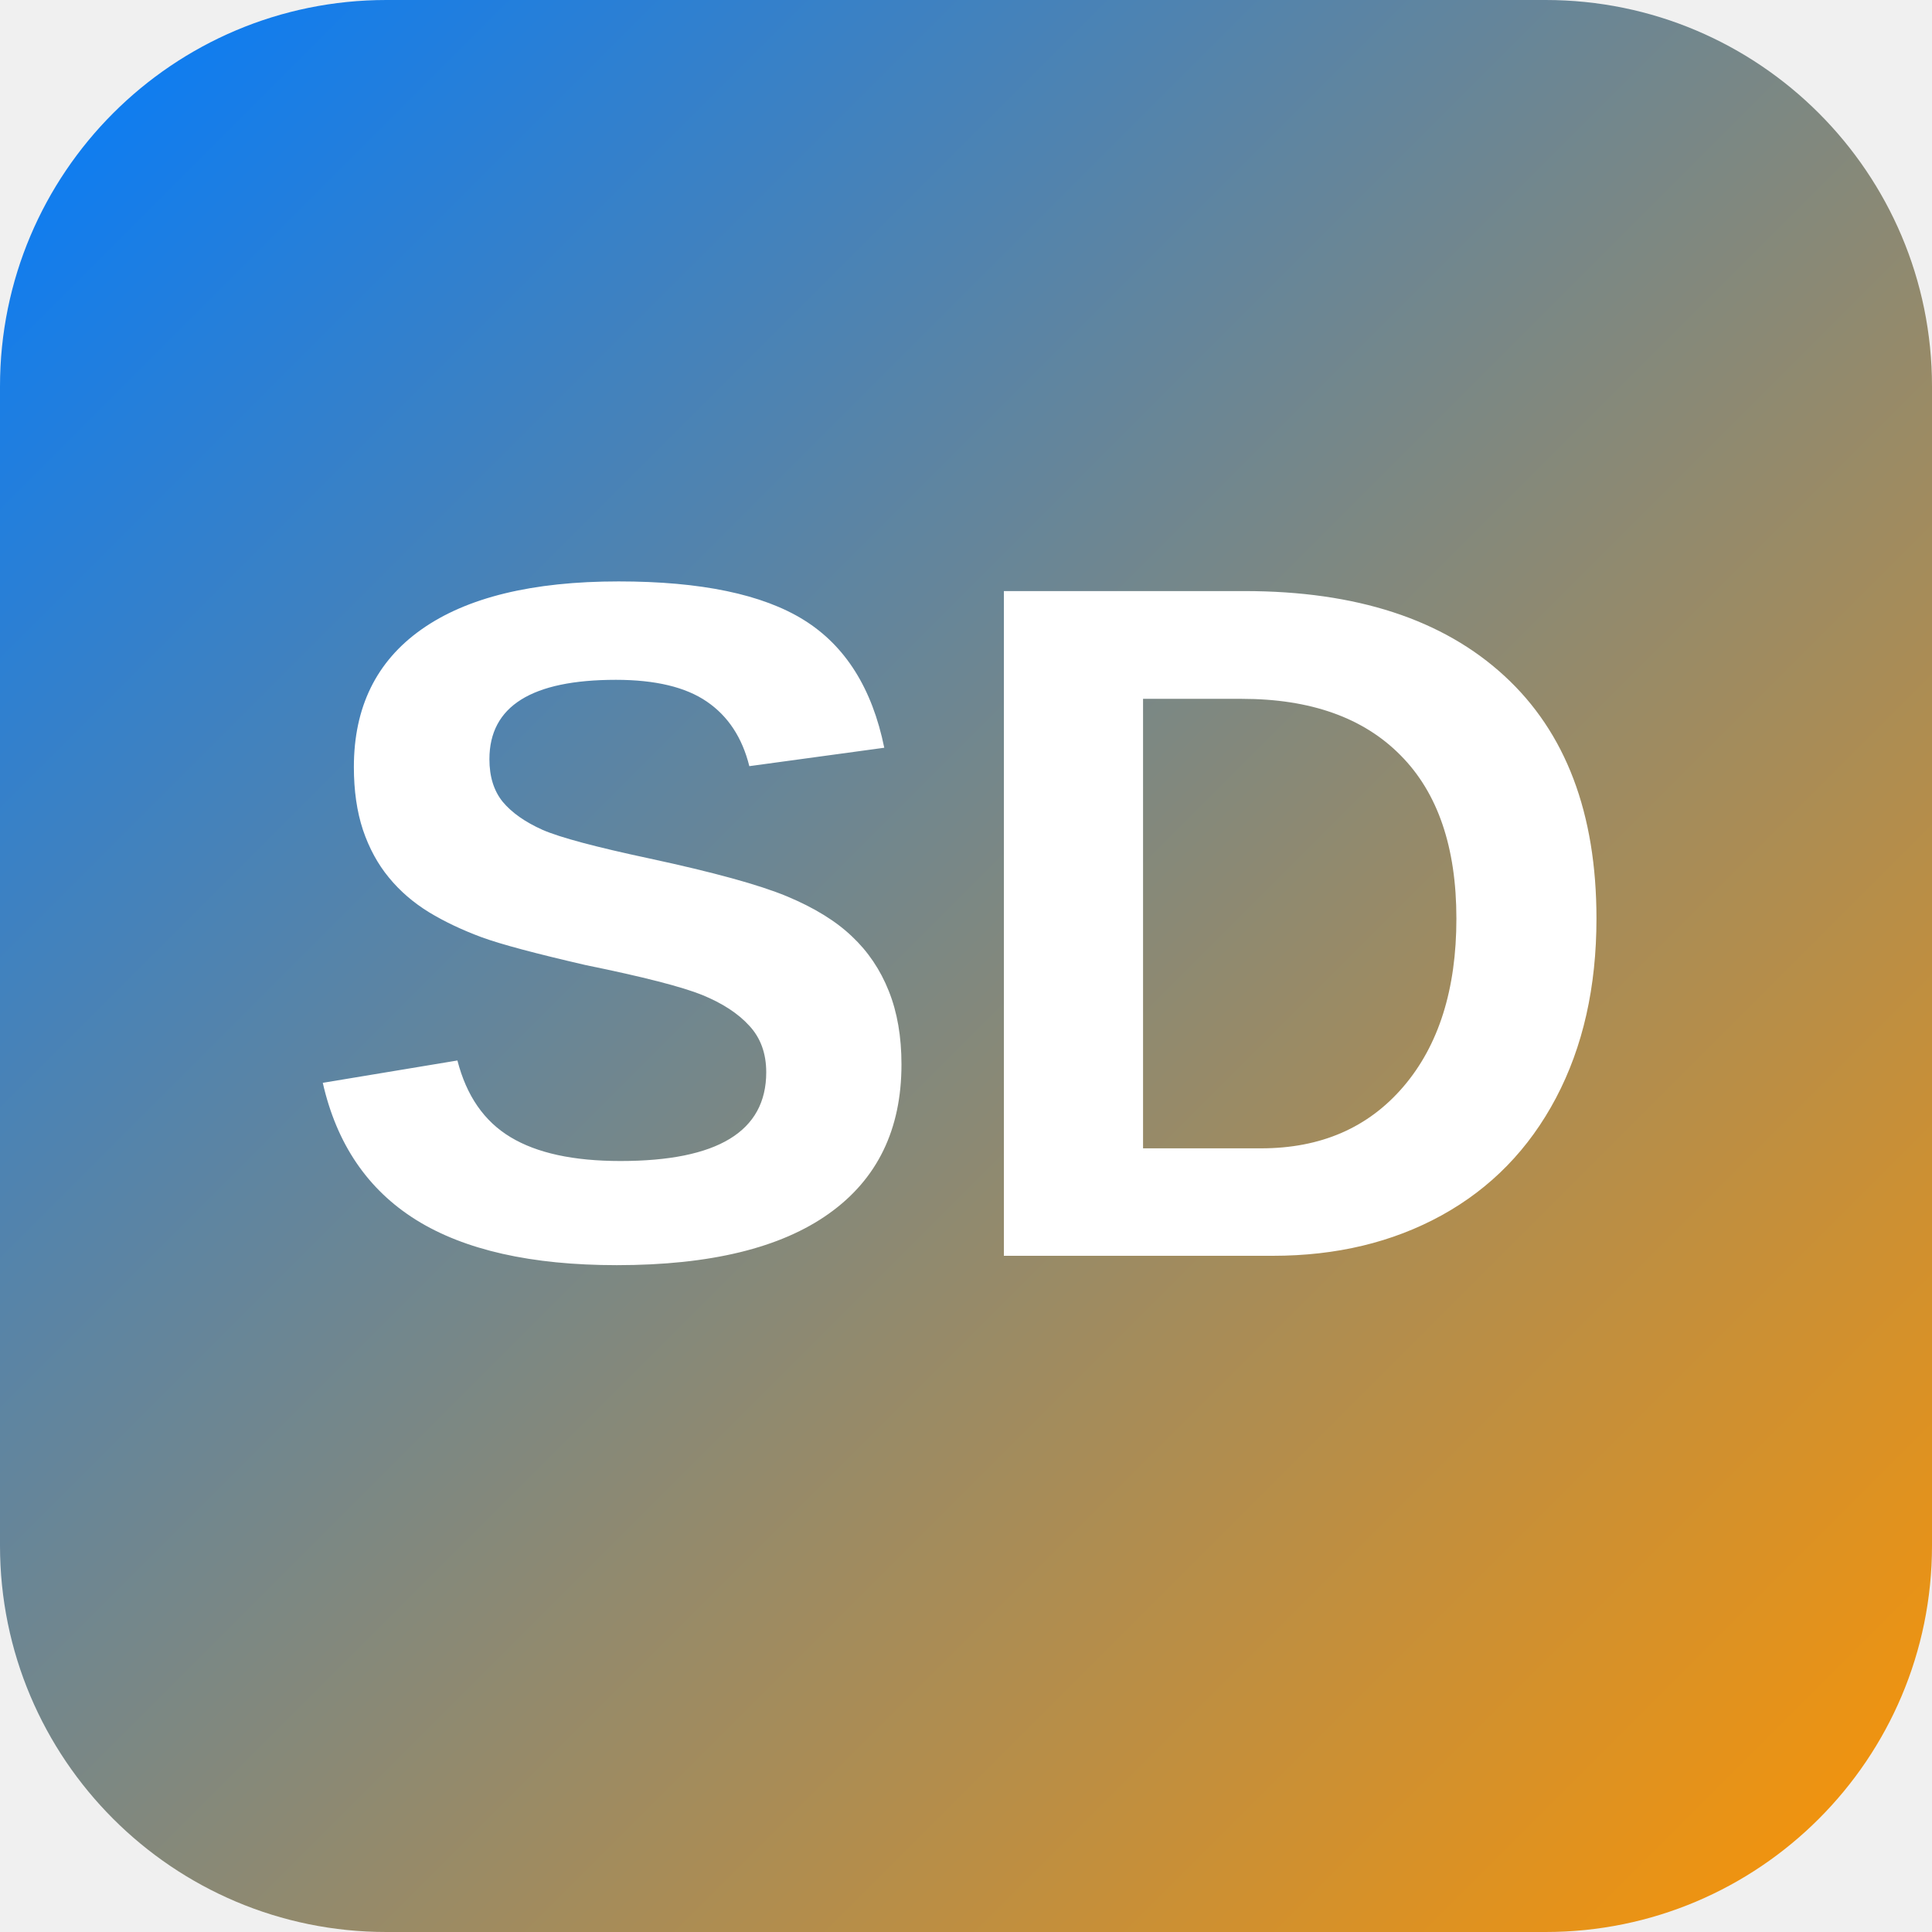
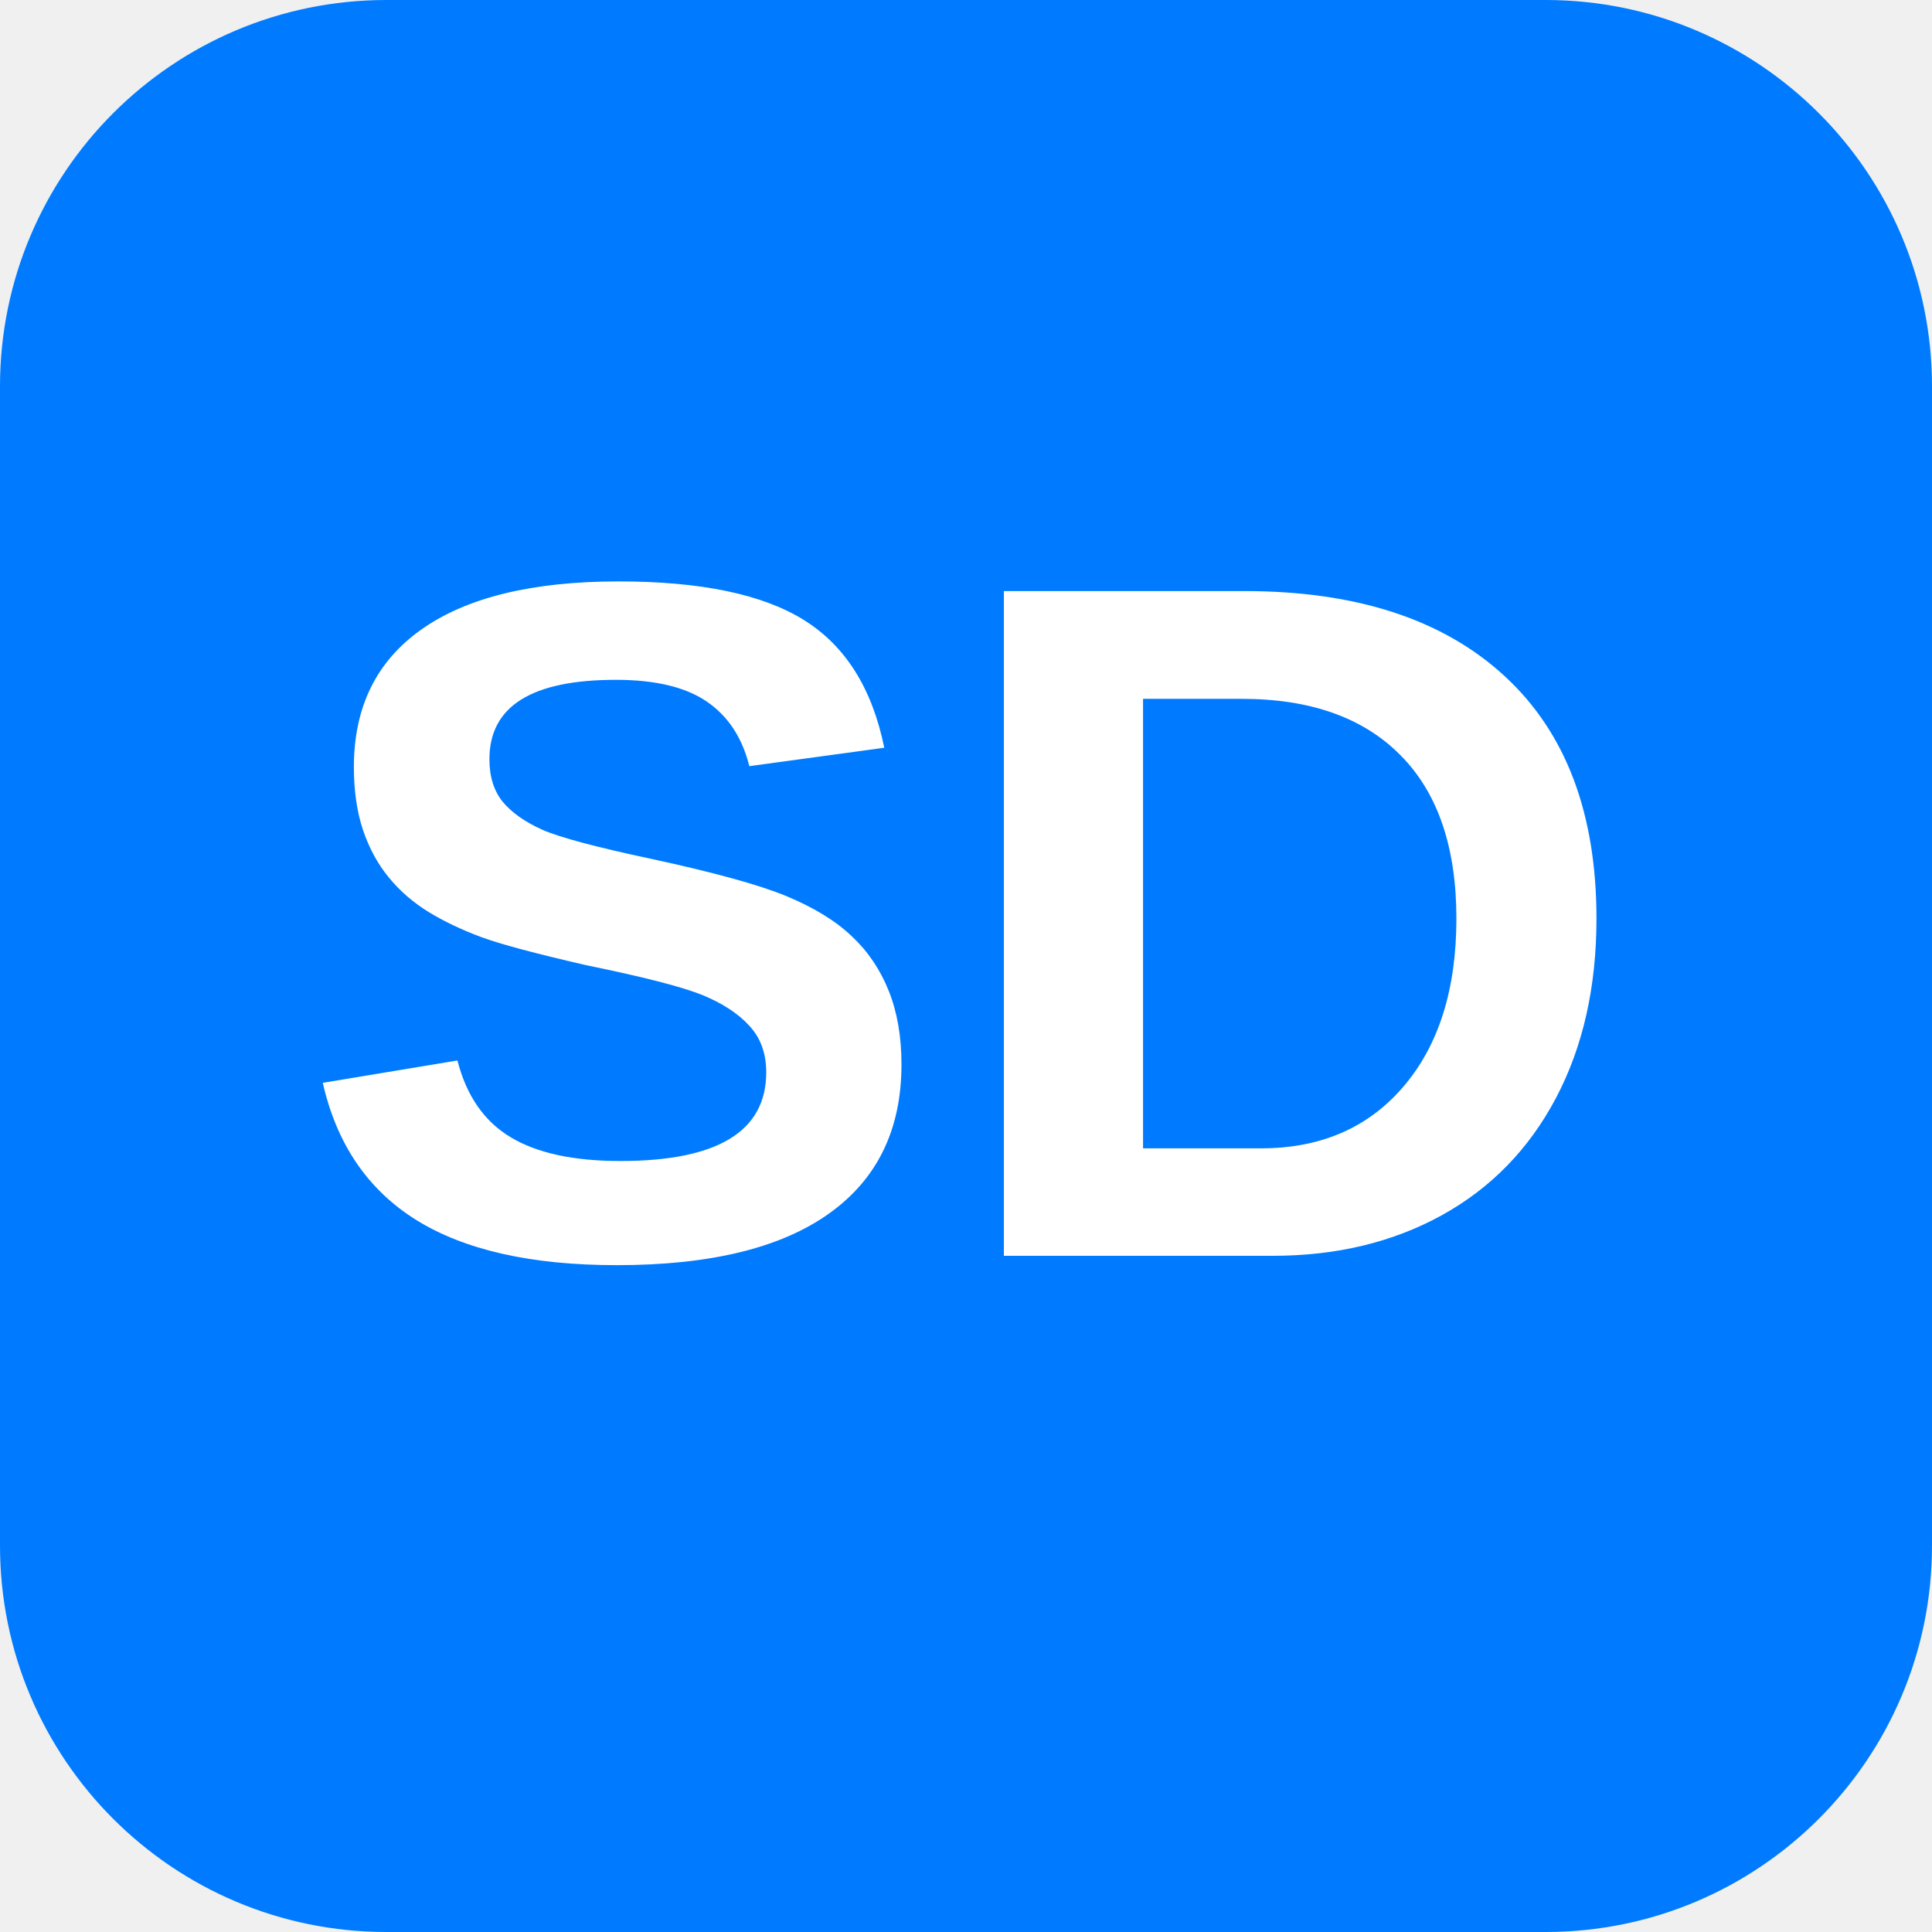
<svg xmlns="http://www.w3.org/2000/svg" viewBox="0 0 100 100">
-   <defs>
-     <linearGradient id="grad" x1="0%" y1="0%" x2="100%" y2="100%">
-       <stop offset="0%" style="stop-color:#007BFF;stop-opacity:1" />
-       <stop offset="100%" style="stop-color:#FF9500;stop-opacity:1" />
-     </linearGradient>
-   </defs>
-   <rect width="100" height="100" rx="20" fill="url(#grad)" />
+   <rect width="100" height="100" rx="20" fill="#007BFF" />
  <text x="50" y="65" font-family="Arial, sans-serif" font-size="50" font-weight="bold" text-anchor="middle" fill="white">SD</text>
</svg>
